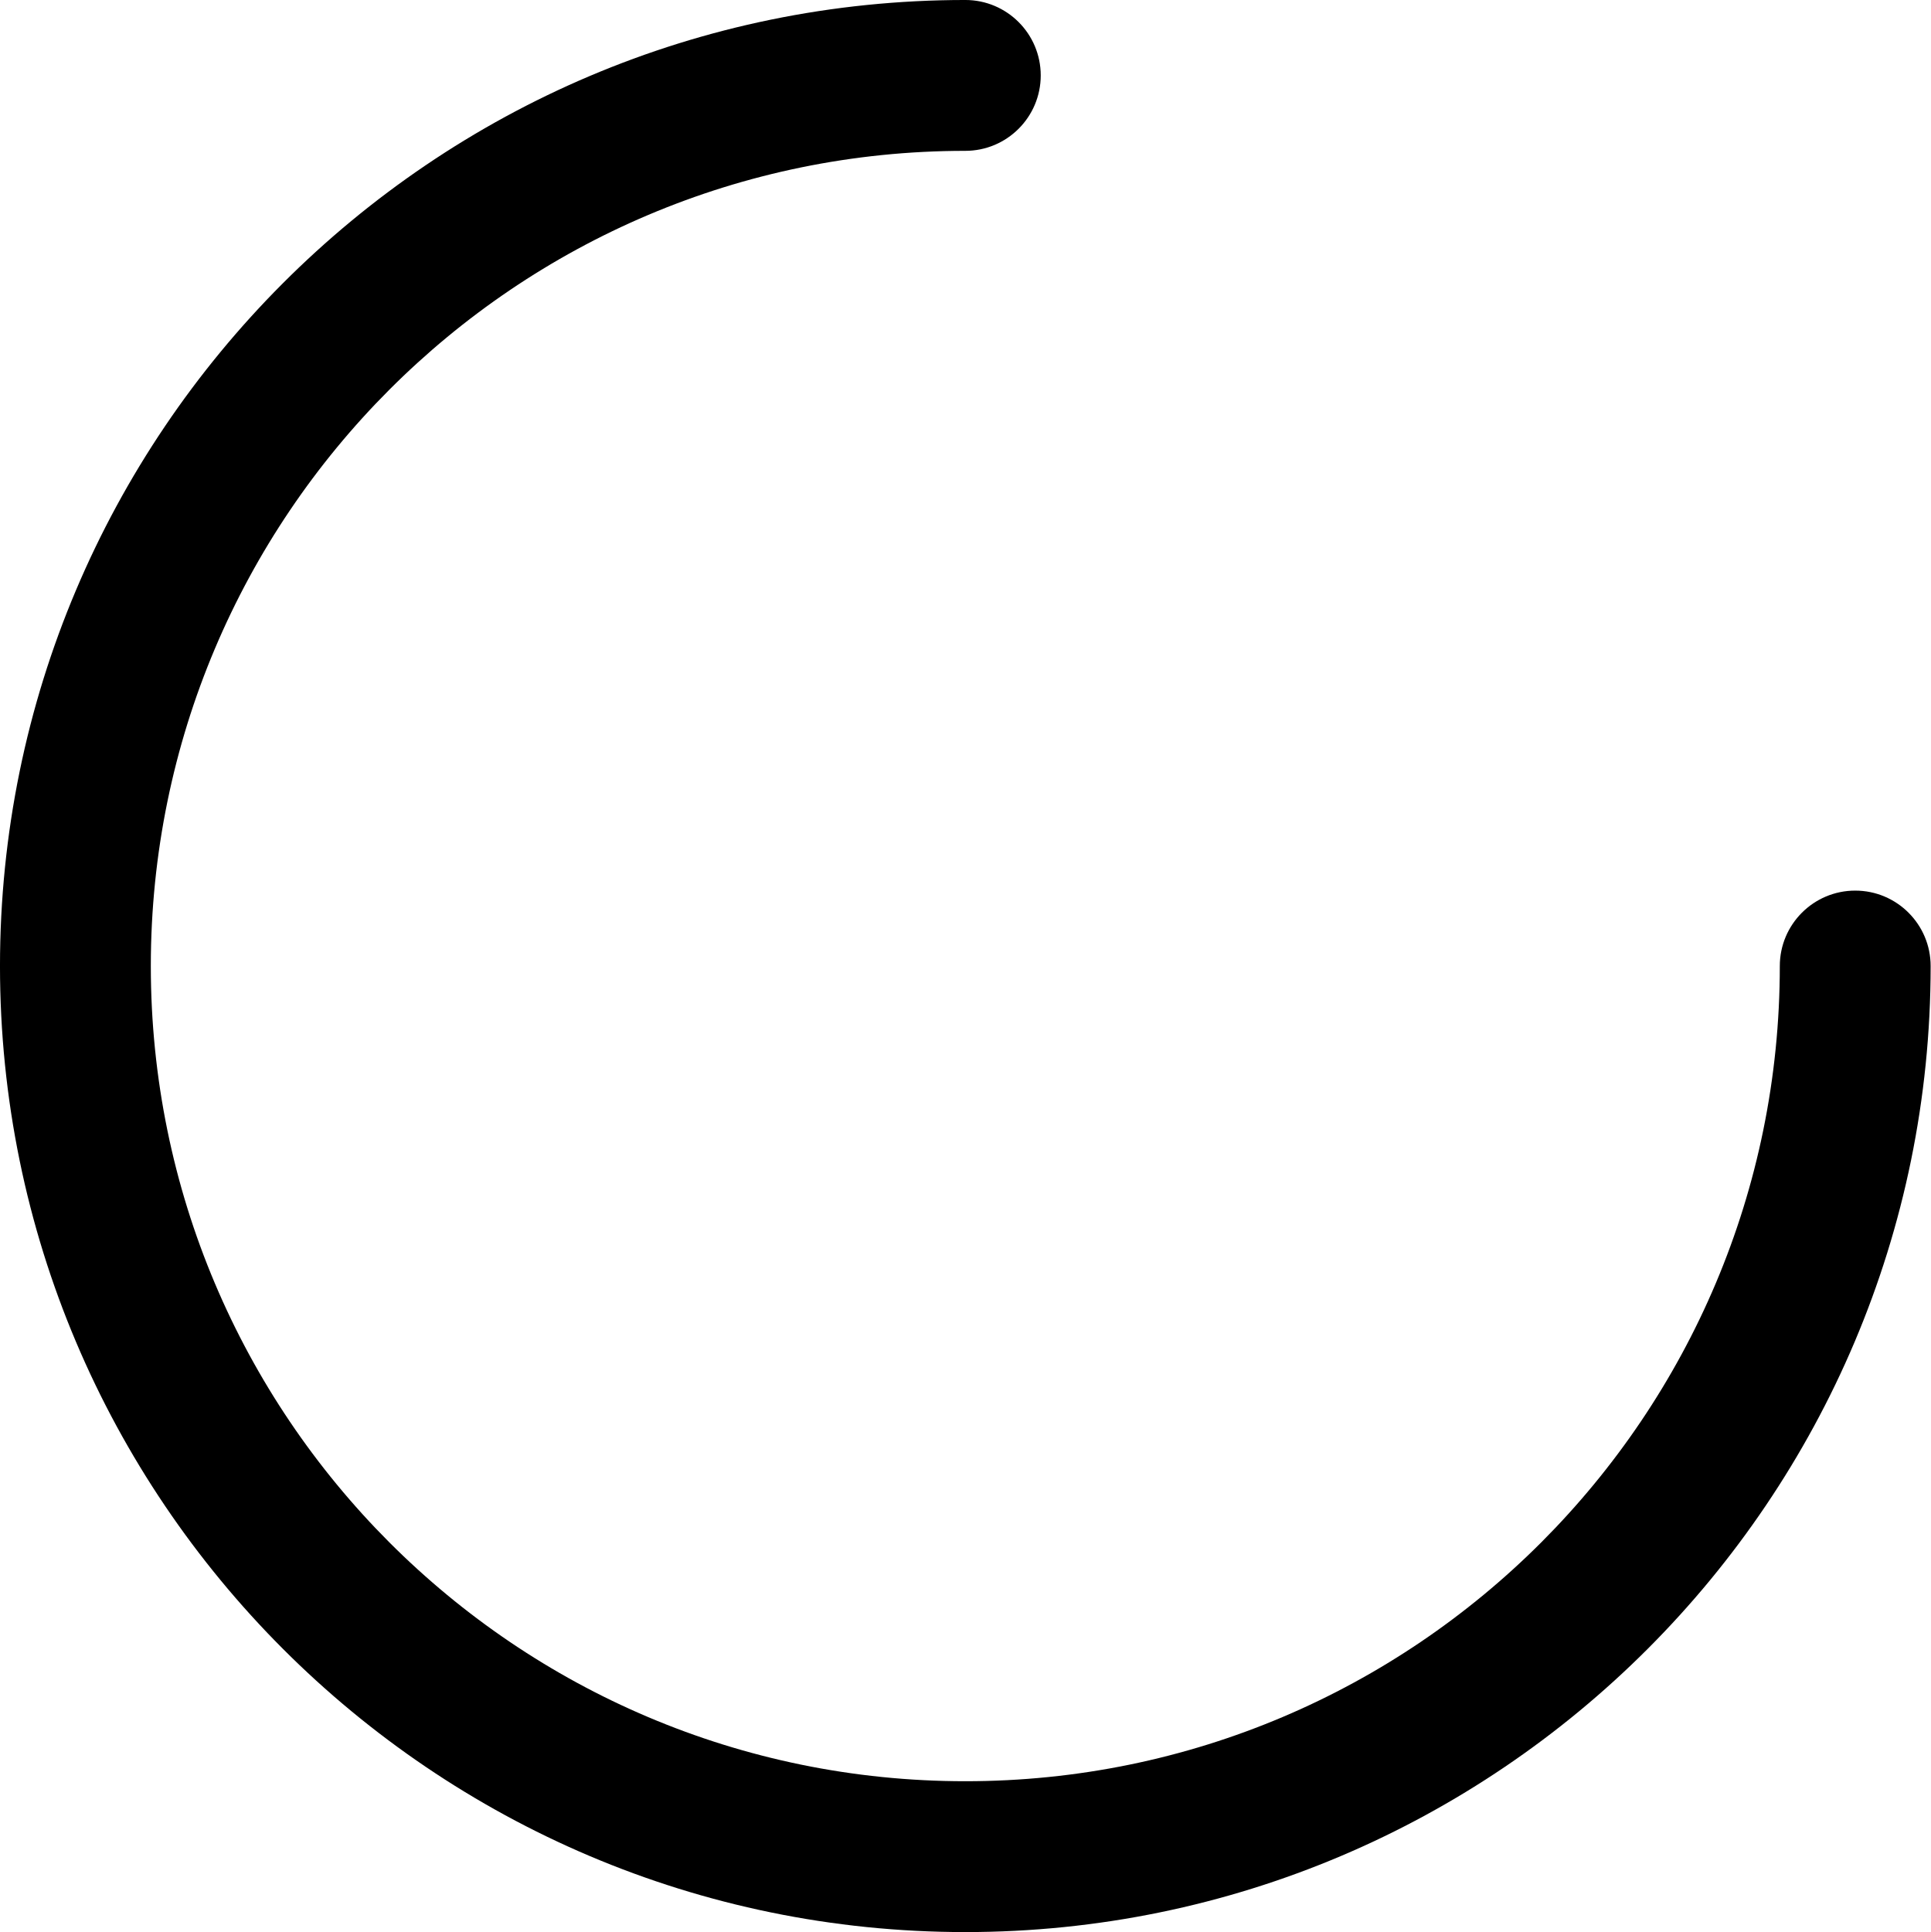
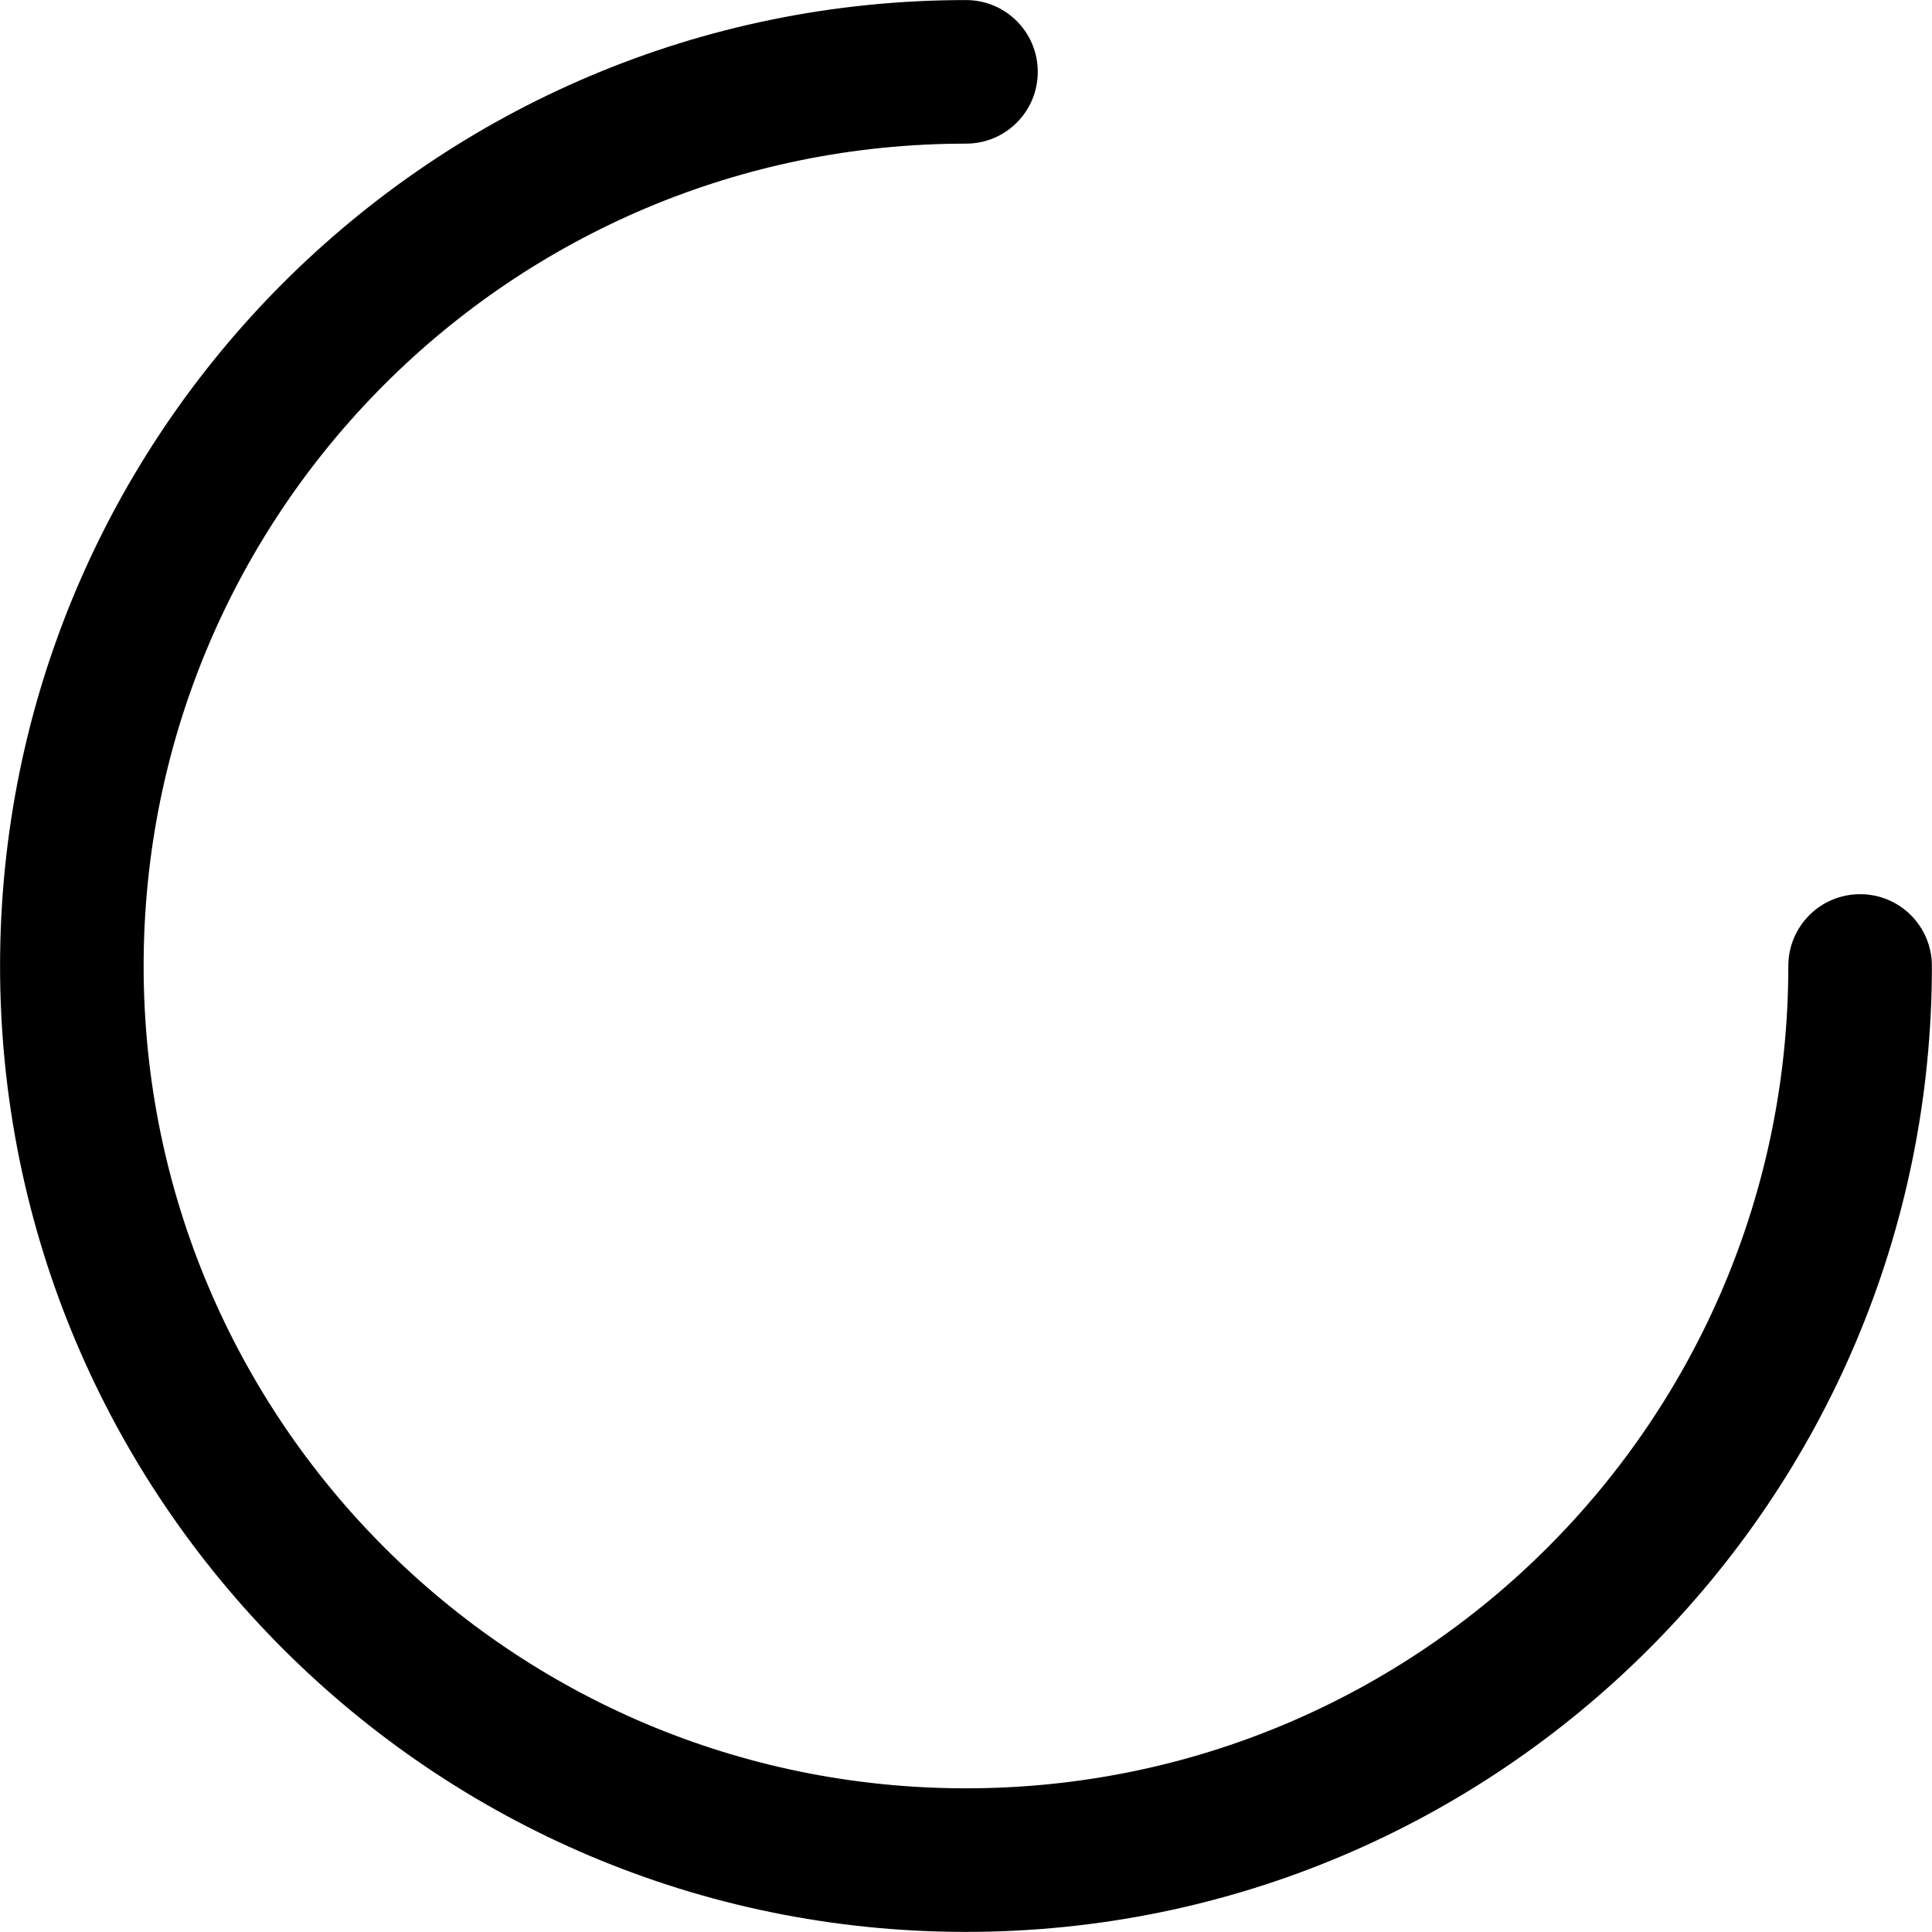
- <svg version="1.1" viewBox="0 0 12.778 12.786">
-   <g id="s" transform="matrix(0.79866 0 0 0.79866 -1.59738 -1.59338)">
-     <path d="M16.75 10C16.75 13.727 13.73 16.755 10 16.755C6.27 16.755 3.25 13.727 3.25 10C3.25 6.273 6.27 3.245 10 3.245C10.345 3.245 10.625 2.965 10.625 2.62C10.625 2.275 10.345 1.995 10 1.995C5.584 1.995 2 5.587 2 10C2 14.413 5.584 18.005 10 18.005C14.416 18.005 18 14.413 18 10C18 9.655 17.72 9.375 17.375 9.375C17.03 9.375 16.75 9.655 16.75 10Z" />
+ <svg version="1.1" viewBox="0 0 12.08 12.08">
+   <g id="s" transform="matrix(0.79866 0 0 0.79866 -1.94673 -1.94673)">
+     <path d="M16.438 10C16.438 13.557 13.557 16.438 10 16.438C6.443 16.438 3.562 13.557 3.562 10C3.562 6.443 6.443 3.562 10 3.562C10.311 3.562 10.562 3.311 10.562 3C10.562 2.689 10.311 2.438 10 2.438C5.825 2.438 2.438 5.825 2.438 10C2.438 14.175 5.825 17.562 10 17.562C14.175 17.562 17.562 14.175 17.562 10C17.562 9.689 17.311 9.438 17 9.438C16.689 9.438 16.438 9.689 16.438 10Z" />
  </g>
</svg>
